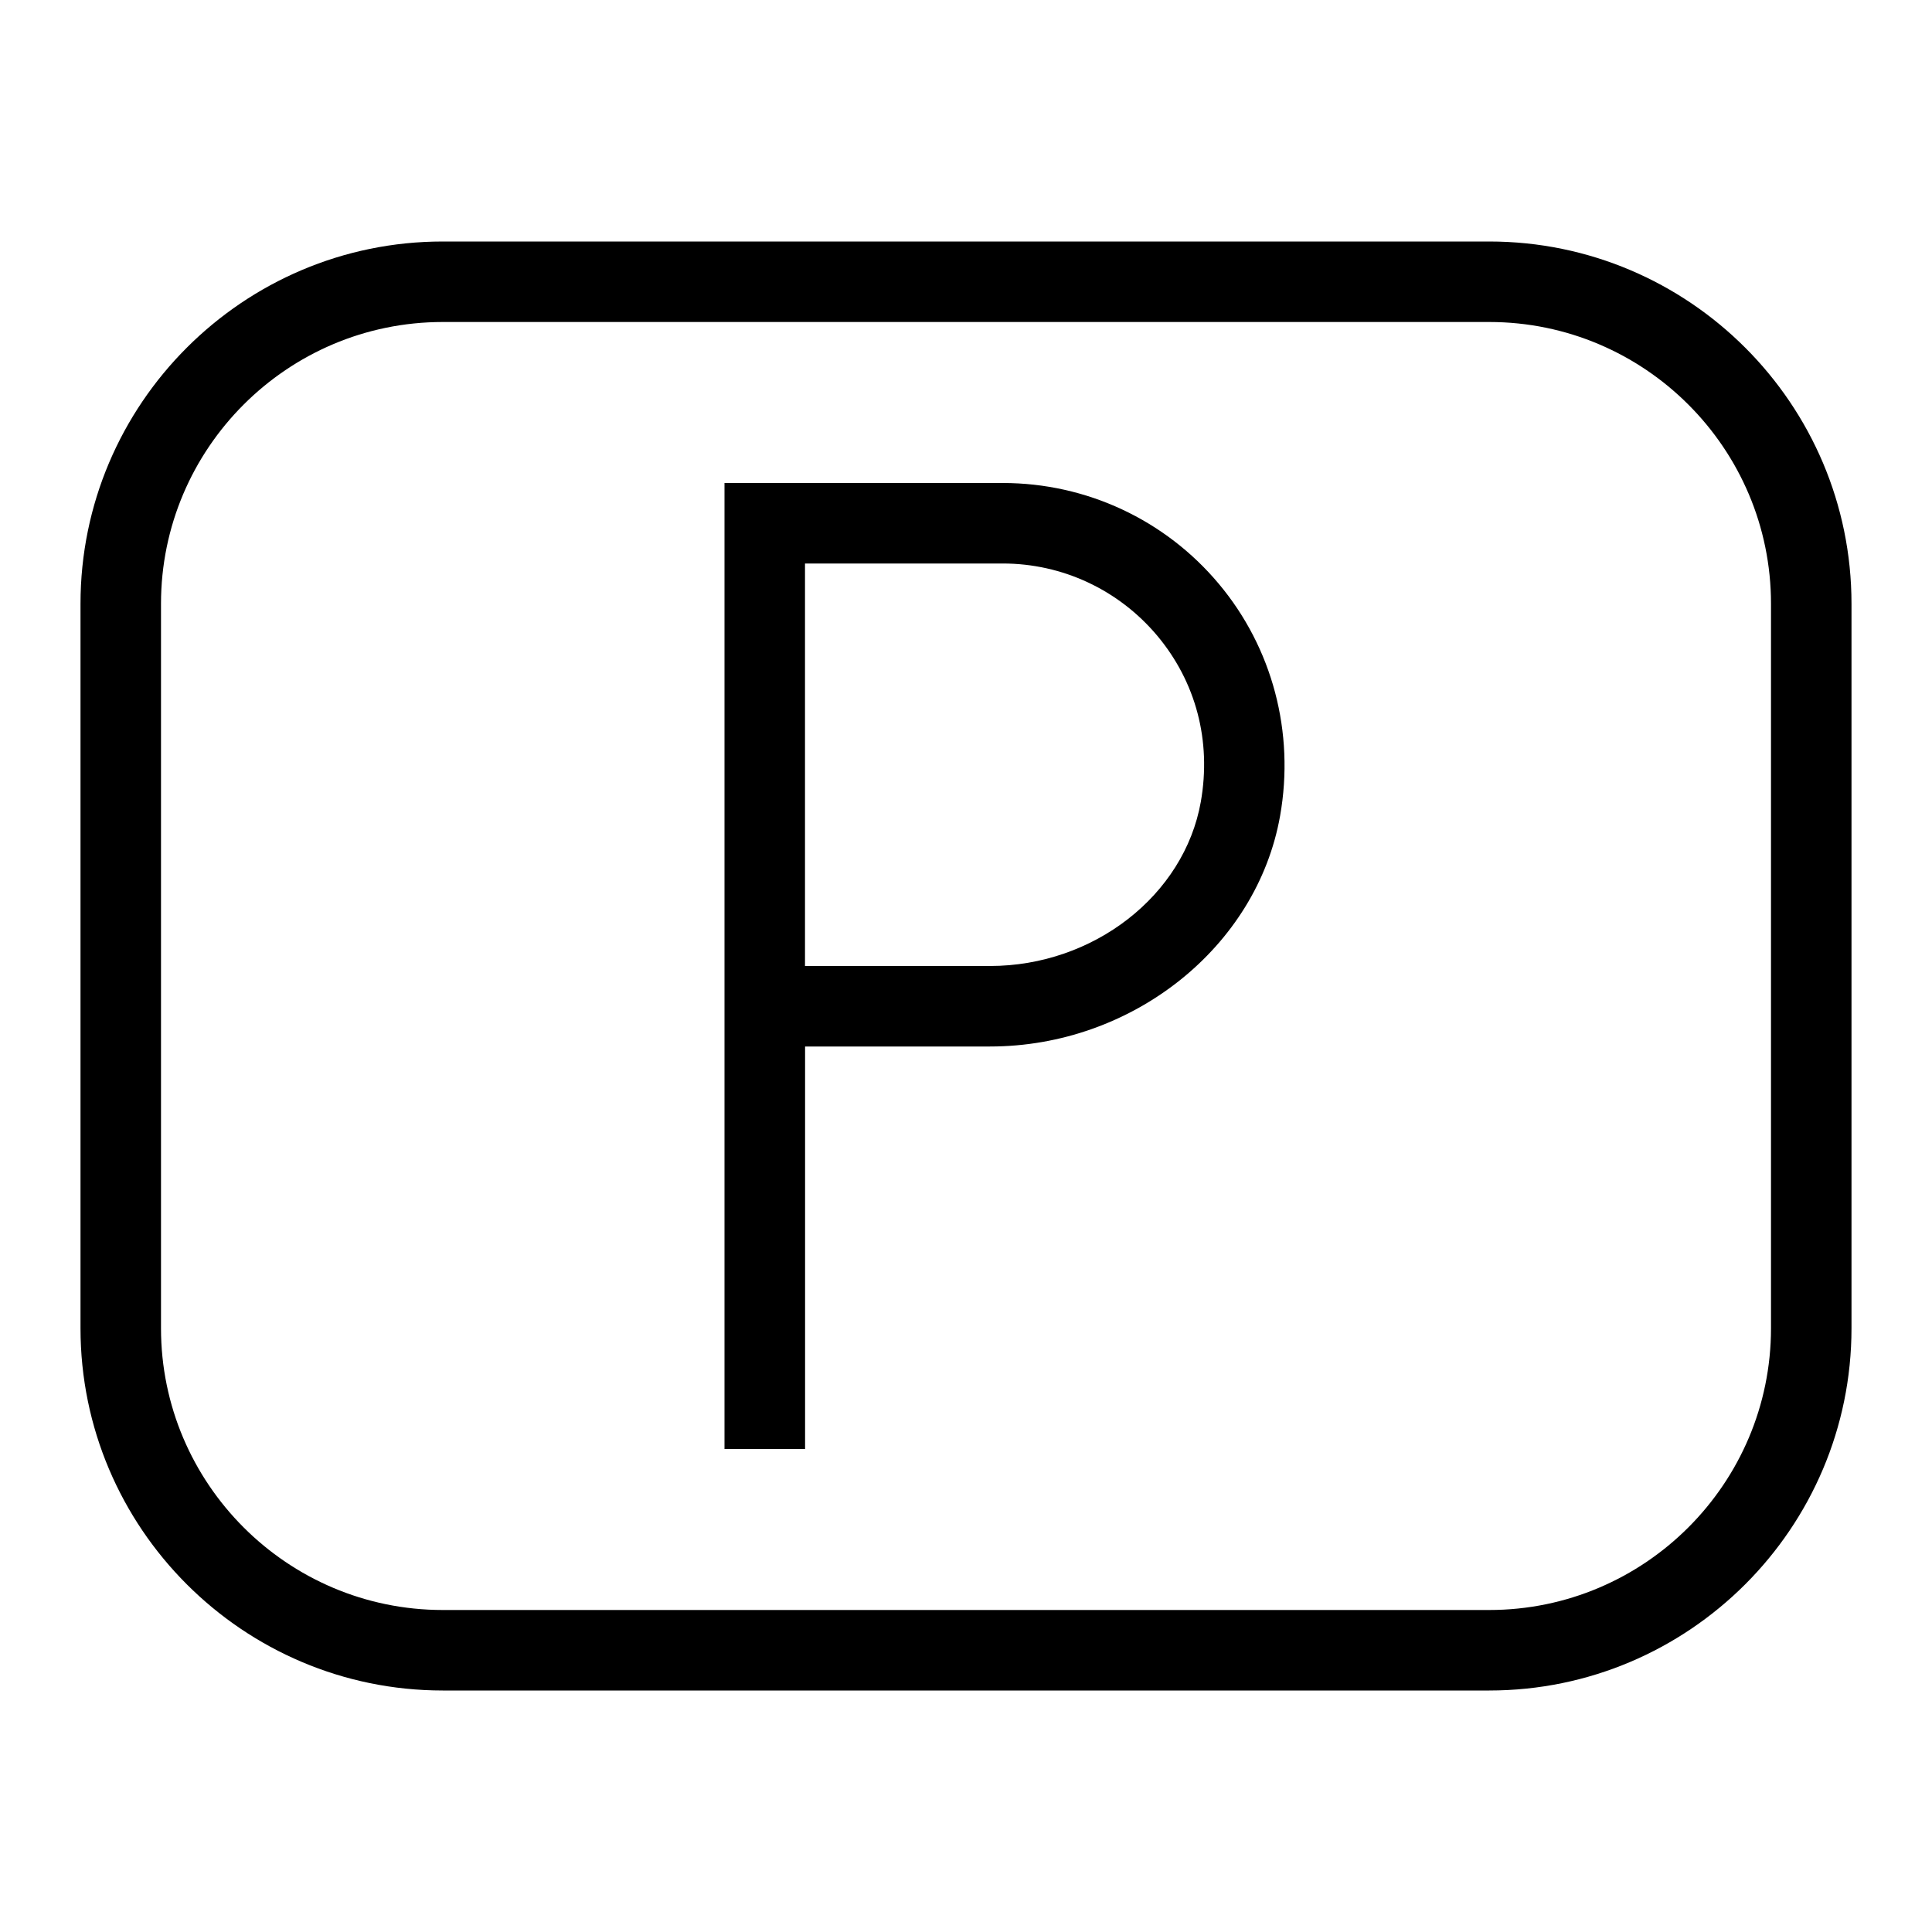
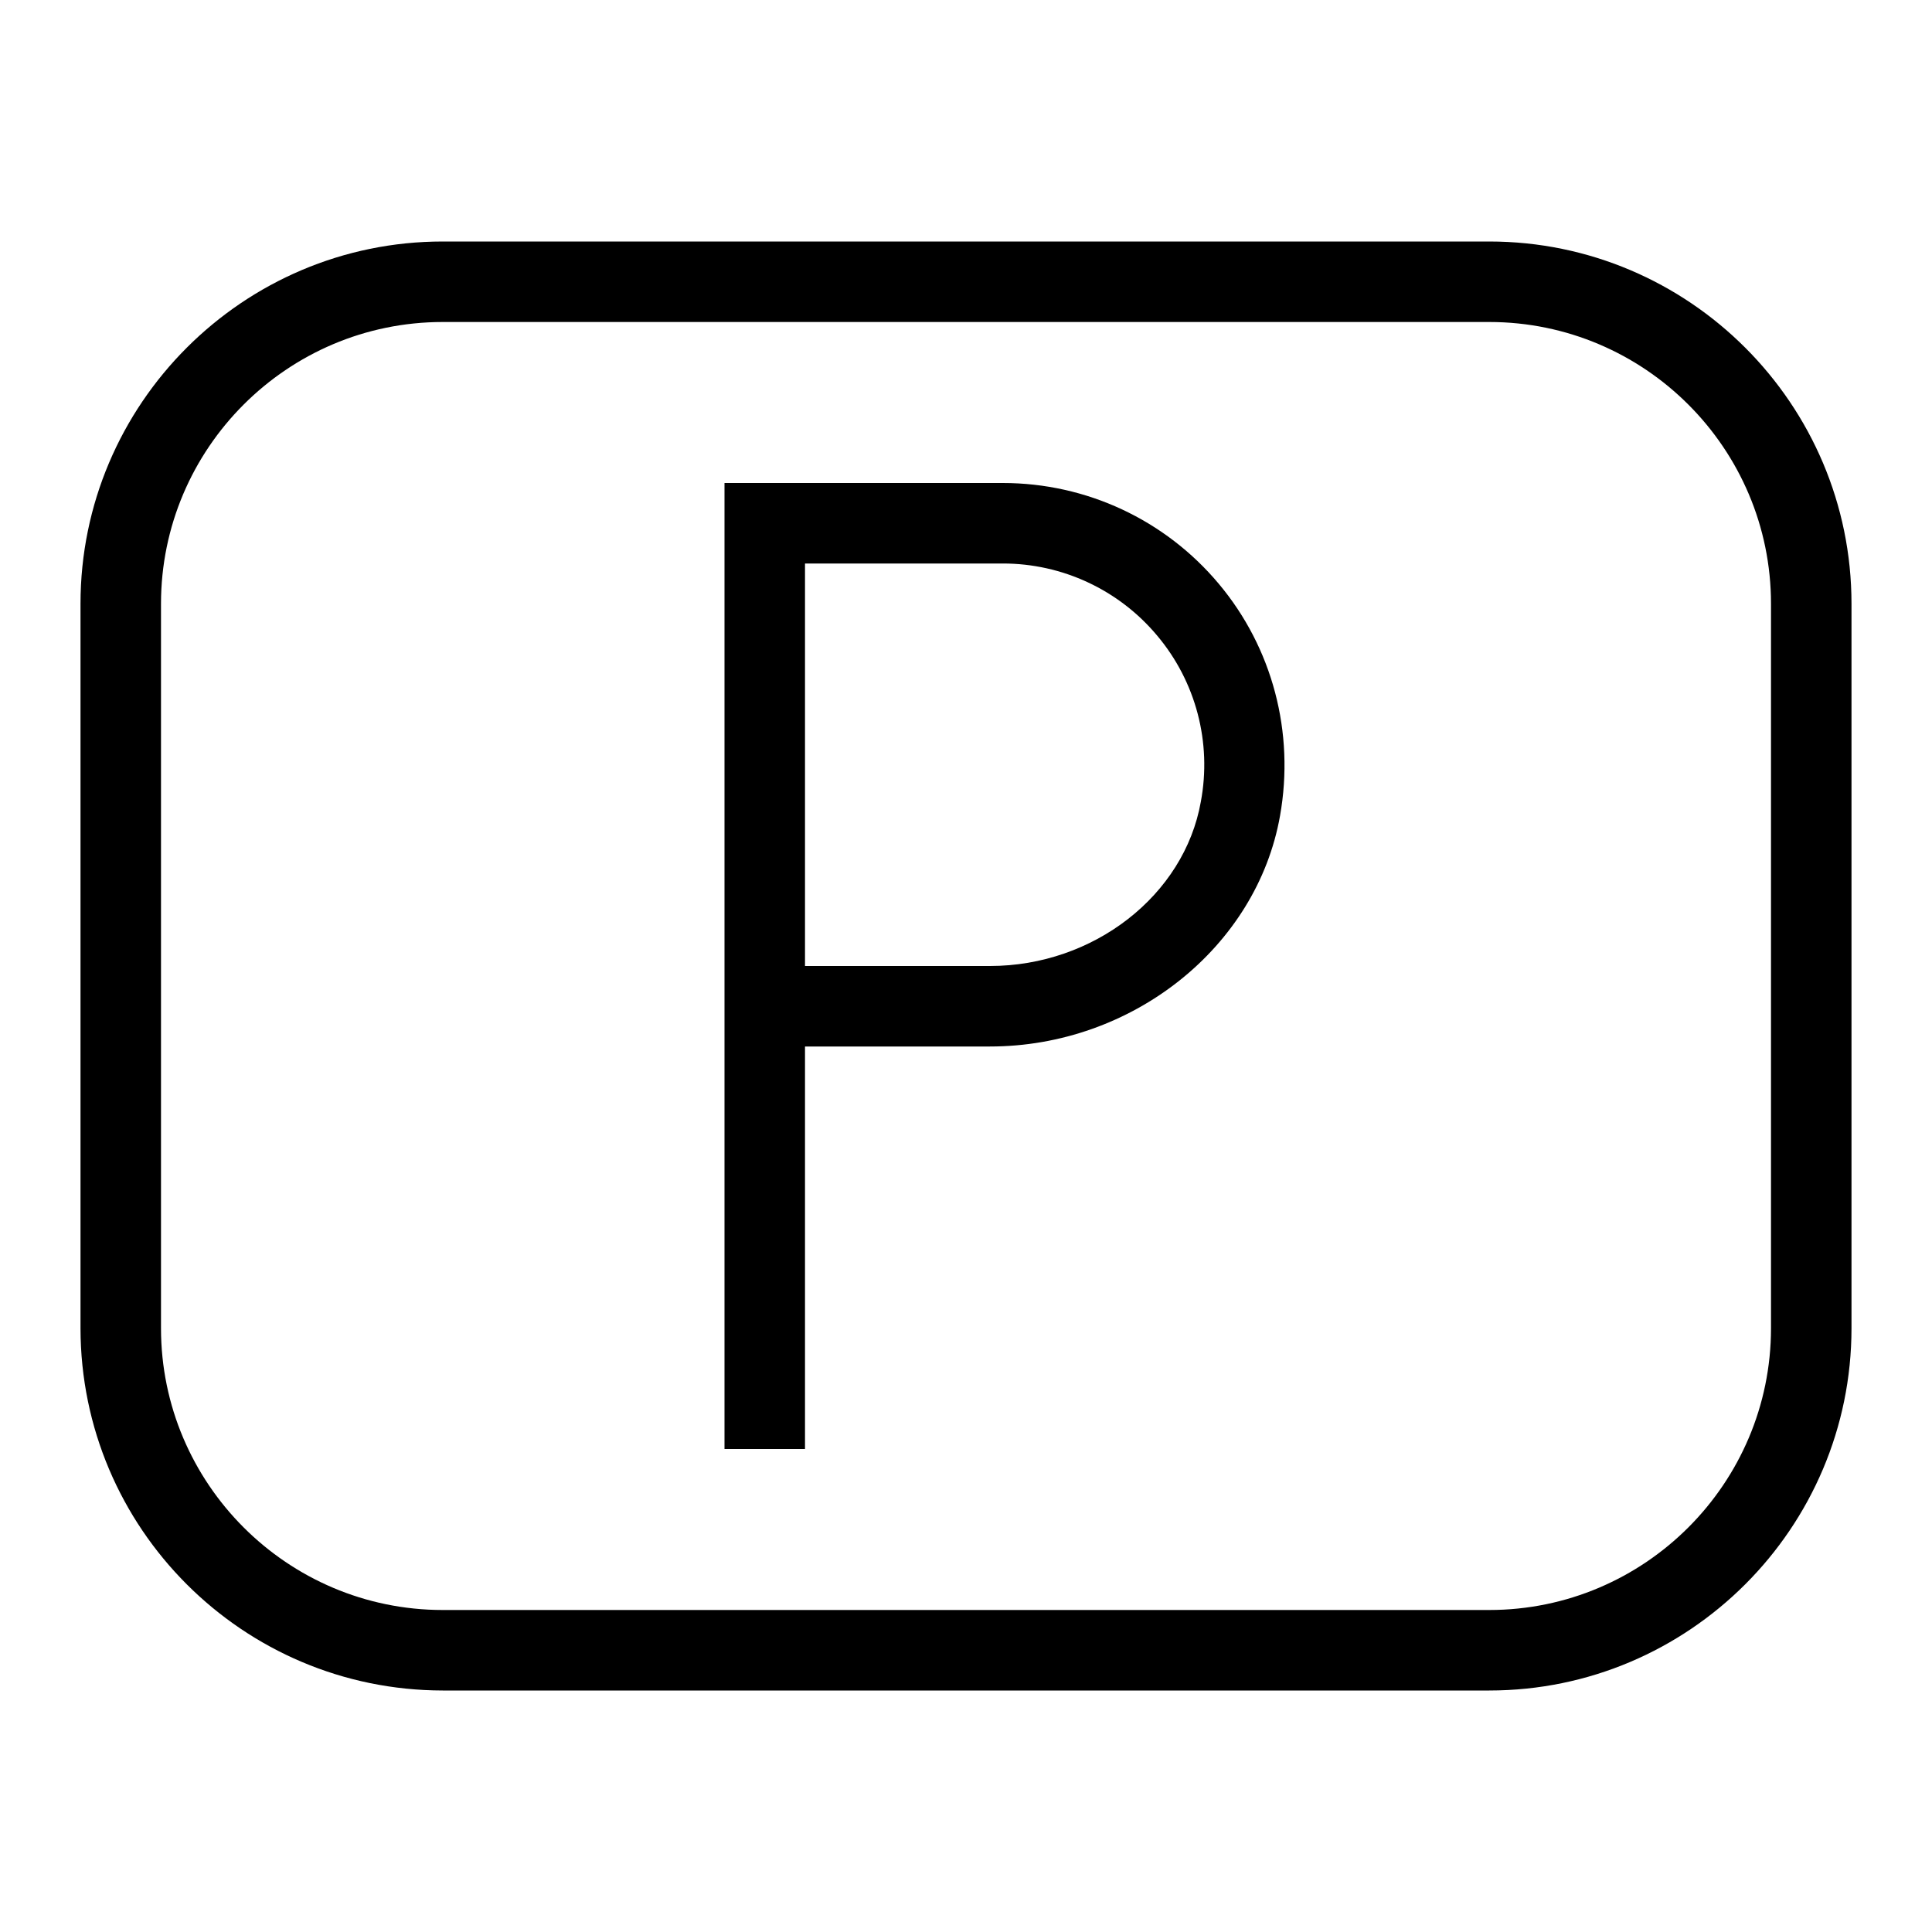
- <svg xmlns="http://www.w3.org/2000/svg" id="icons" viewBox="0 0 24 24">
-   <defs>
-     <style>.cls-1{fill:none;}</style>
-   </defs>
-   <rect class="cls-1" width="24" height="24" />
-   <path d="M18.5,21H5.5c-2.481,0-4.5-2.019-4.5-4.5V7.5c0-2.481,2.019-4.5,4.5-4.5h13c2.481,0,4.5,2.019,4.5,4.5v9c0,2.481-2.019,4.5-4.5,4.5ZM5.5,4c-1.93,0-3.5,1.57-3.5,3.5v9c0,1.93,1.57,3.5,3.5,3.5h13c1.93,0,3.5-1.57,3.5-3.5V7.5c0-1.93-1.57-3.5-3.5-3.5H5.5ZM10,18h-1V6h3.457c1.037,0,2.016.456,2.683,1.252.667.795.945,1.846.762,2.882-.289,1.634-1.839,2.866-3.604,2.866h-2.297v5ZM10,12h2.297c1.288,0,2.414-.877,2.62-2.04.133-.756-.06-1.489-.543-2.065-.478-.568-1.176-.895-1.917-.895h-2.457v5Z" />
+ <svg xmlns="http://www.w3.org/2000/svg" viewBox="0 0 24 24">
+   <path fill="none" d="M0 0h24v24H0z" />
+   <path d="M18.5 21h-13A4.505 4.505 0 0 1 1 16.5v-9C1 5.019 3.019 3 5.5 3h13C20.981 3 23 5.019 23 7.5v9c0 2.481-2.019 4.5-4.5 4.5zM5.5 4C3.57 4 2 5.57 2 7.5v9C2 18.43 3.57 20 5.5 20h13c1.93 0 3.5-1.57 3.5-3.5v-9C22 5.57 20.43 4 18.5 4h-13zM10 18H9V6h3.457c1.037 0 2.016.456 2.683 1.252.667.795.945 1.846.761 2.882C15.612 11.768 14.063 13 12.297 13H10v5zm0-6h2.297c1.288 0 2.414-.877 2.62-2.04a2.49 2.49 0 0 0-.543-2.065A2.498 2.498 0 0 0 12.457 7H10v5z" />
</svg>
